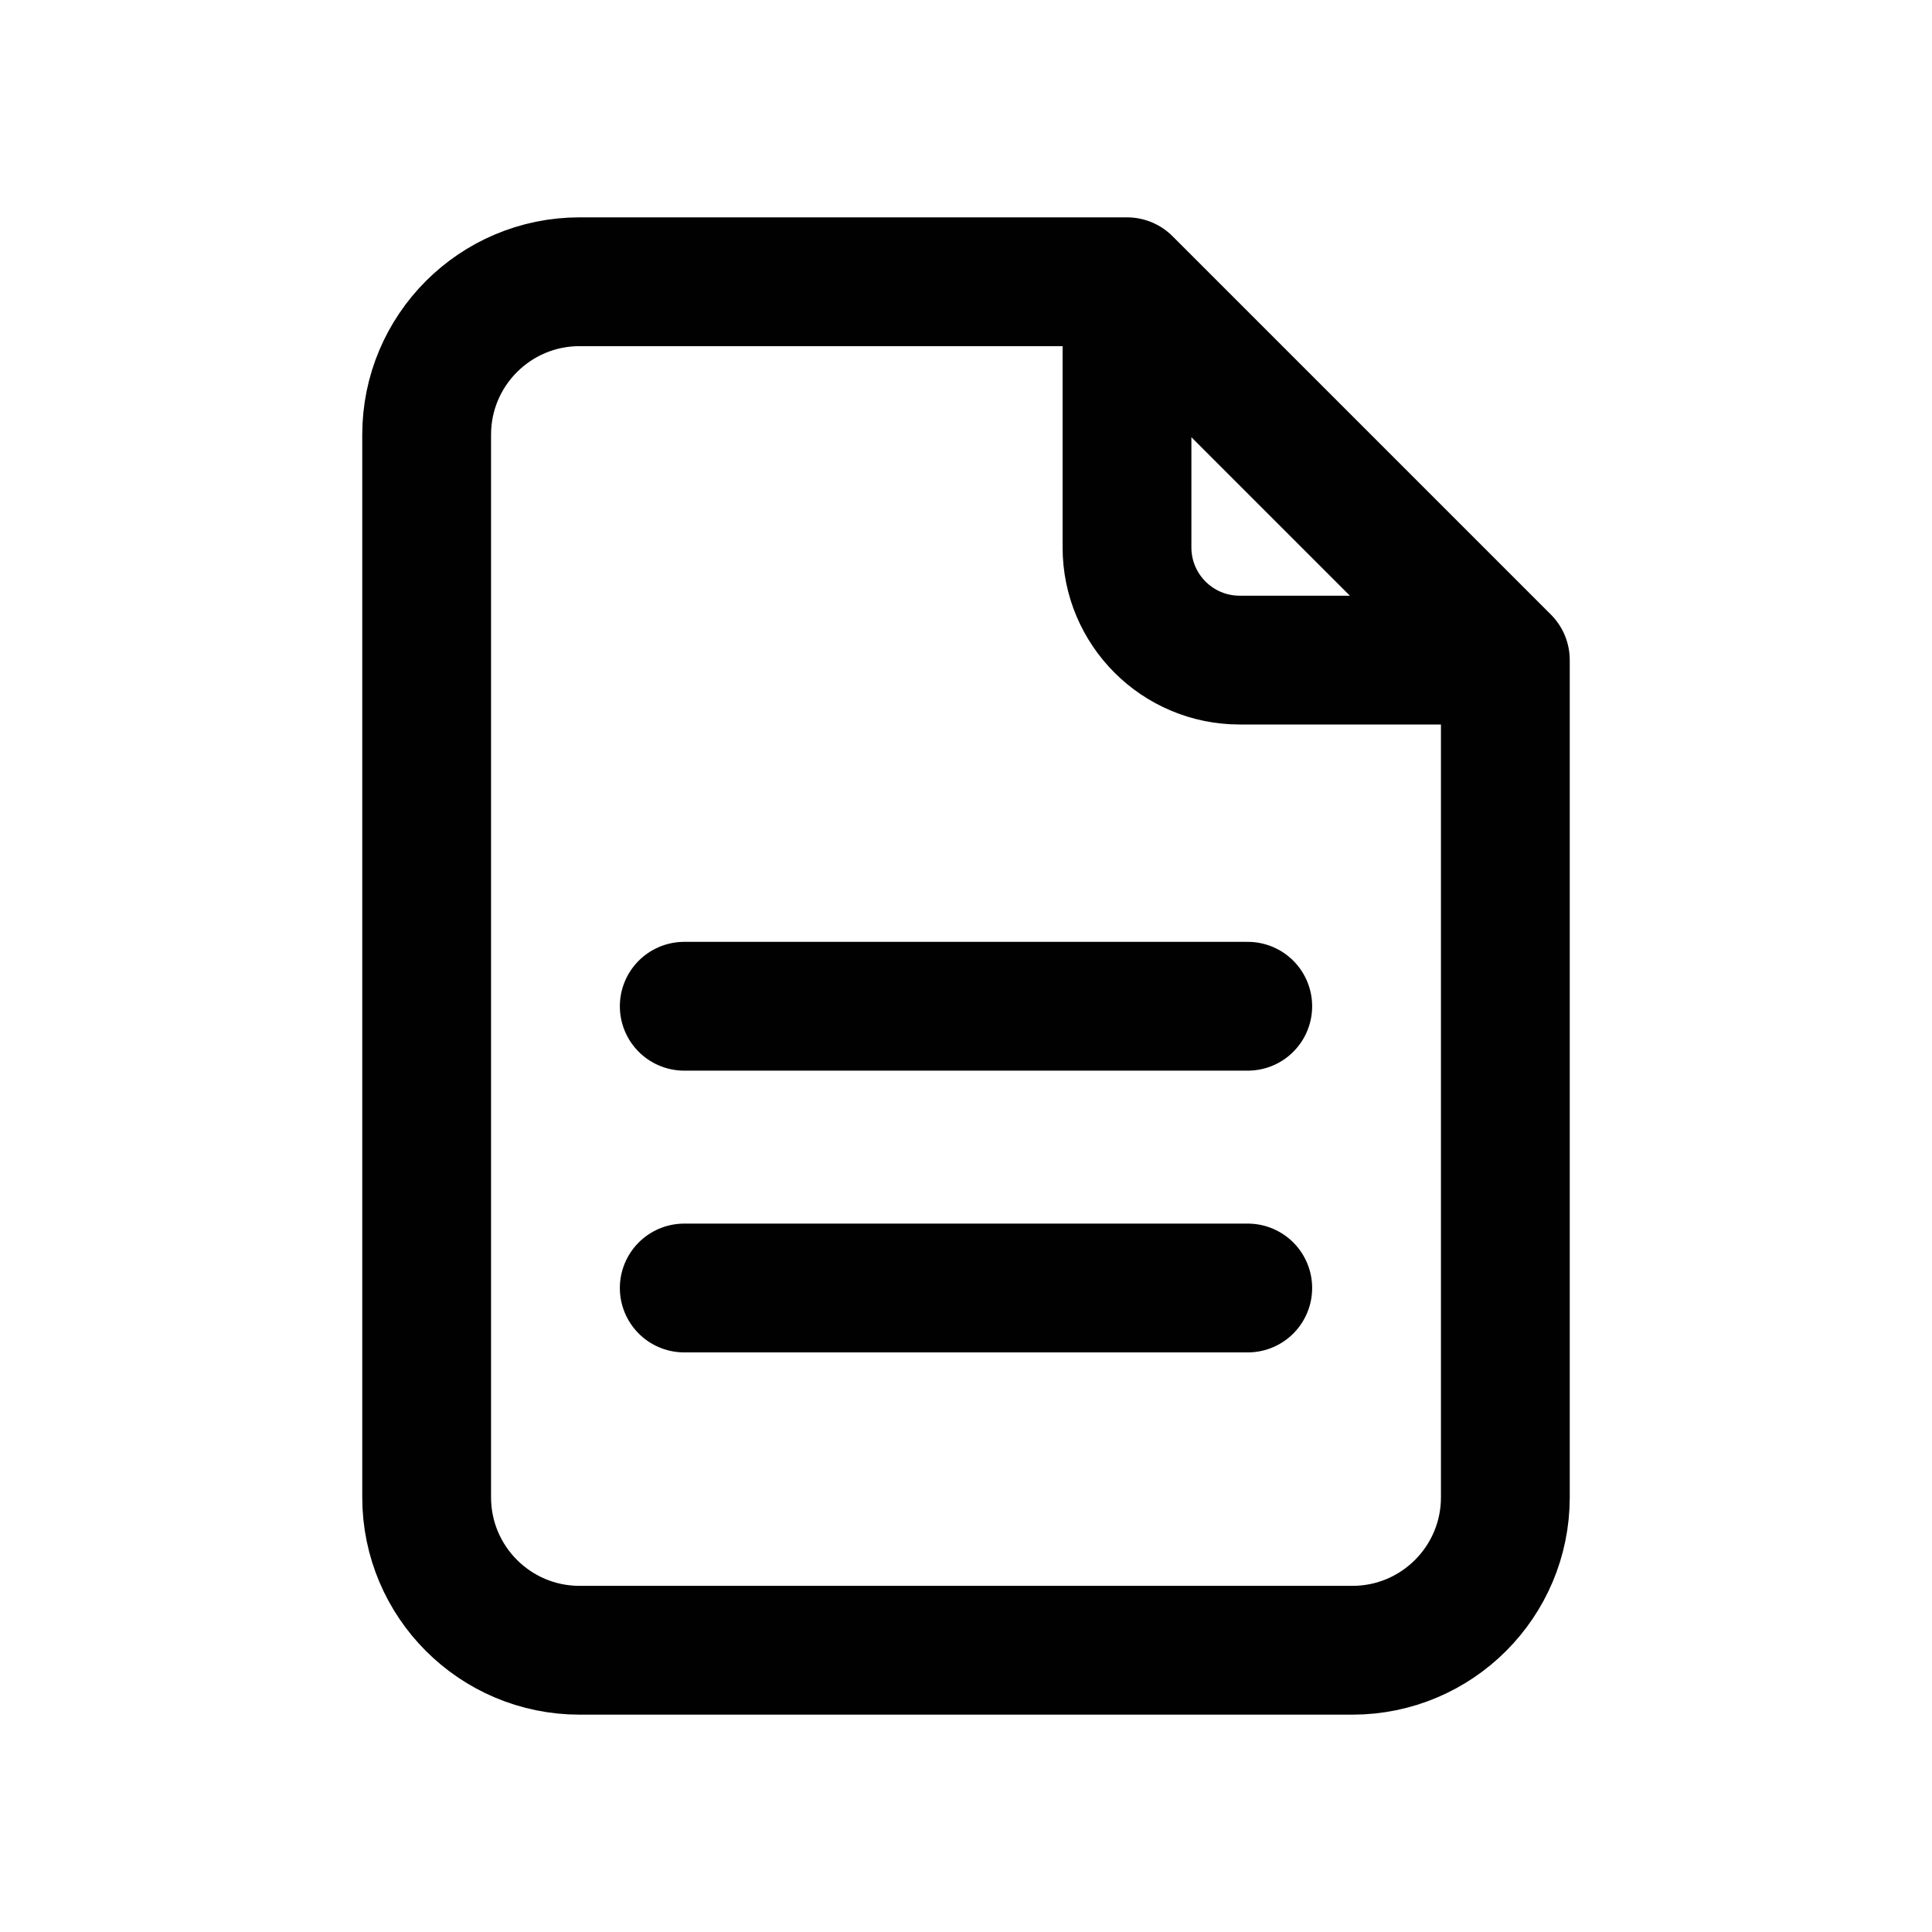
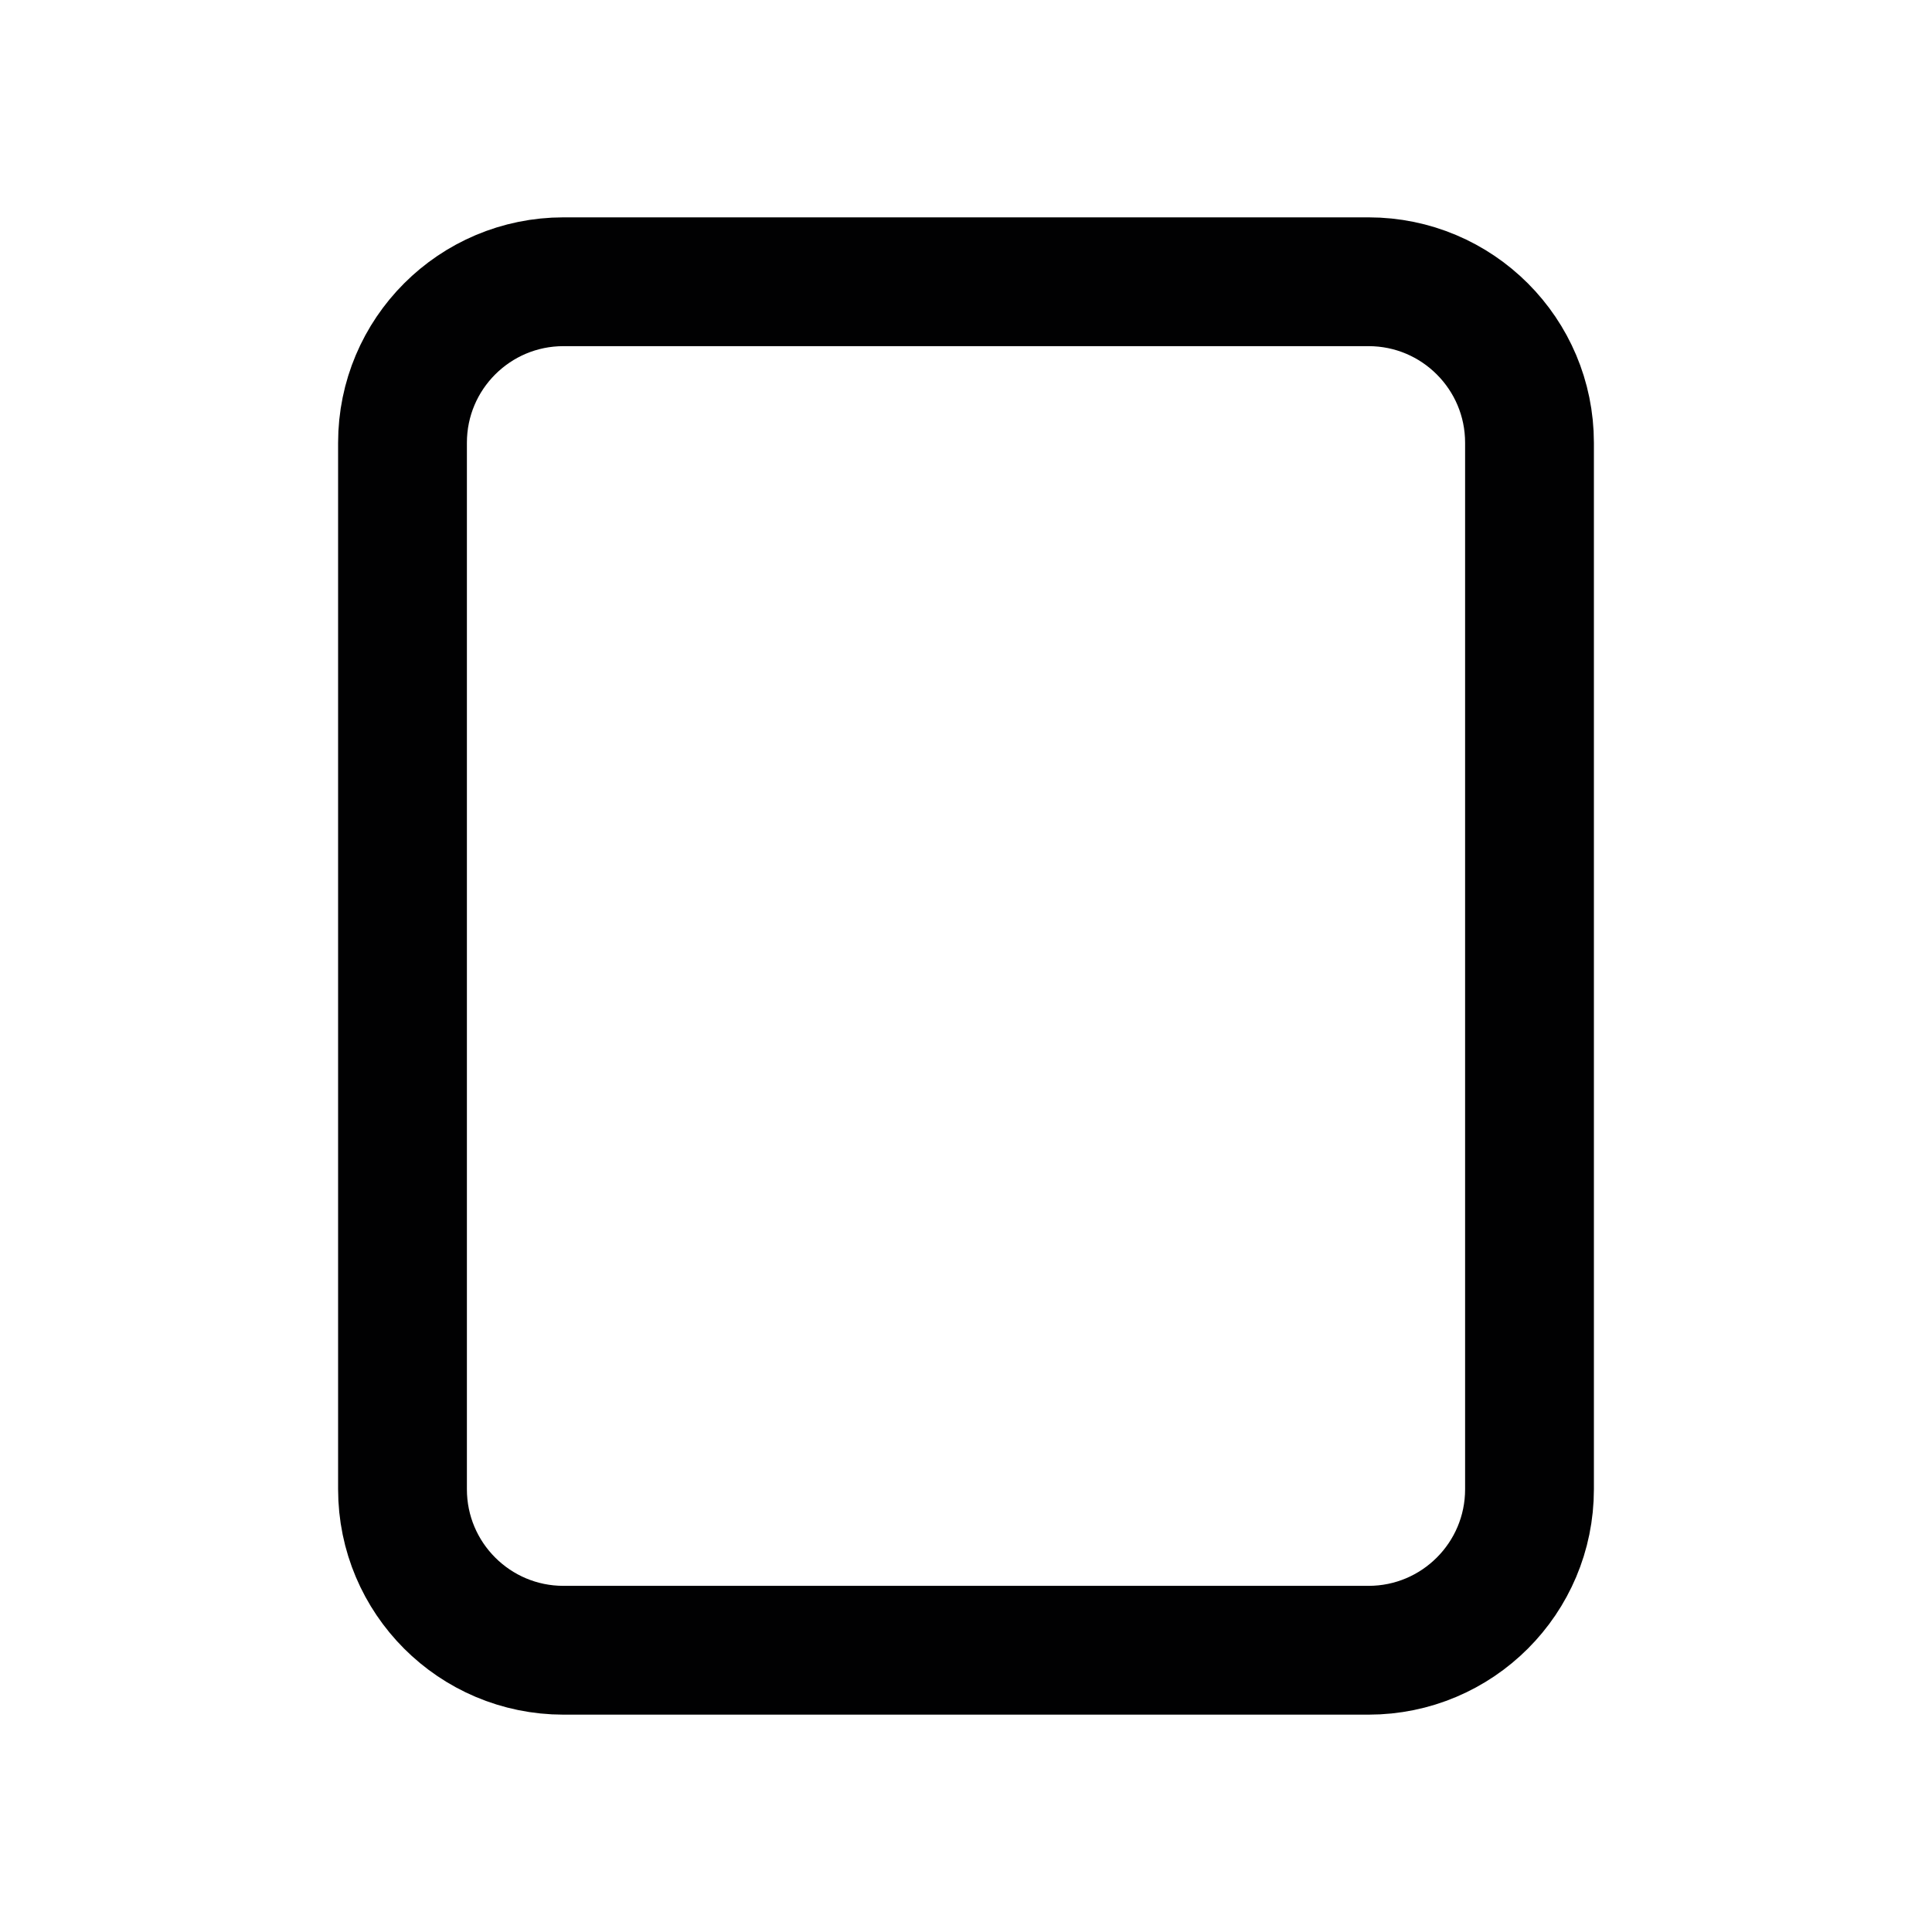
<svg xmlns="http://www.w3.org/2000/svg" width="24" height="24" viewBox="0 0 24 24" fill="none" stroke="#010102" stroke-width="1.6" stroke-linecap="round" stroke-linejoin="round" color="#E8405A">
-   <path d="M14 3.5H7.2a1.9 1.9 0 0 0-1.9 1.9v13.2a1.9 1.9 0 0 0 1.9 1.9h9.6a1.9 1.9 0 0 0 1.9-1.9V8.2z M14 3.5v3.3a1.4 1.4 0 0 0 1.4 1.4h3.3" />
-   <path d="M8.5 12.5h7M8.5 16h7" />
+   <path d="M7,3.5h10a2,2 0 0,1 2,2v13a2,2 0 0,1 -2,2H7a2,2 0 0,1 -2,-2v-13a2,2 0 0,1 2,-2z" fill="none" stroke="#010102" stroke-width="1.6" stroke-linecap="round" stroke-linejoin="round" />
</svg>
